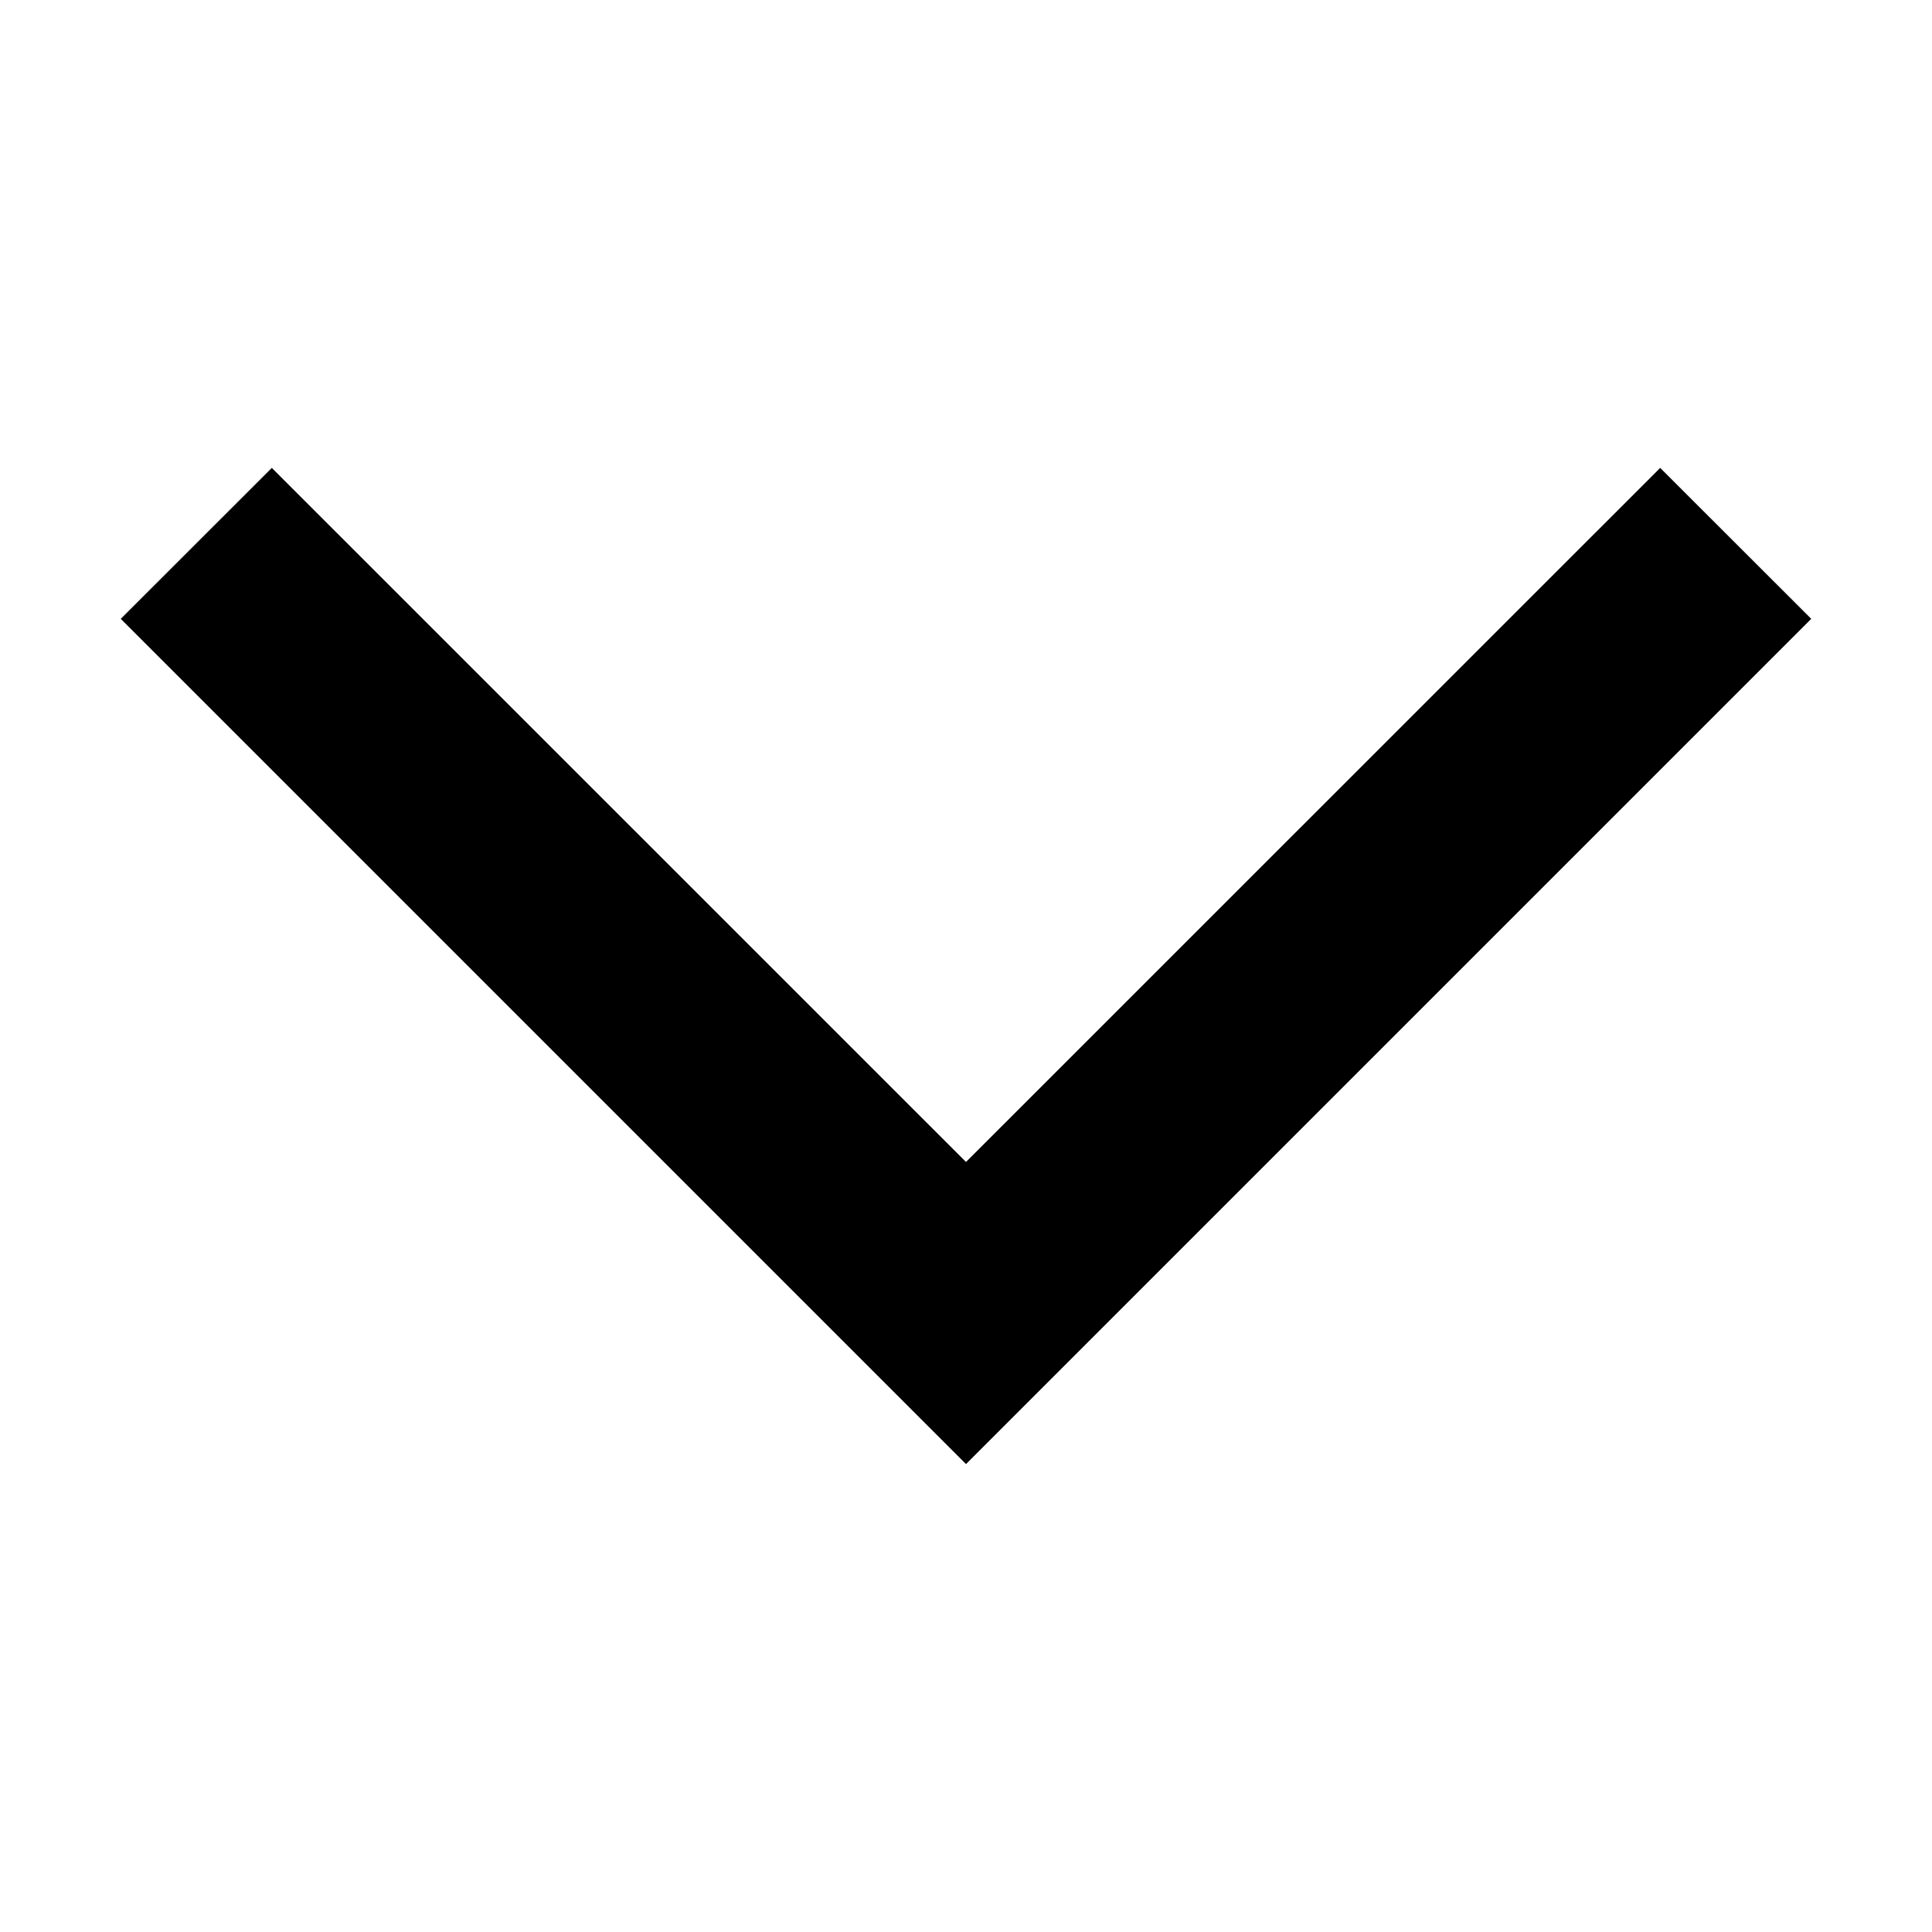
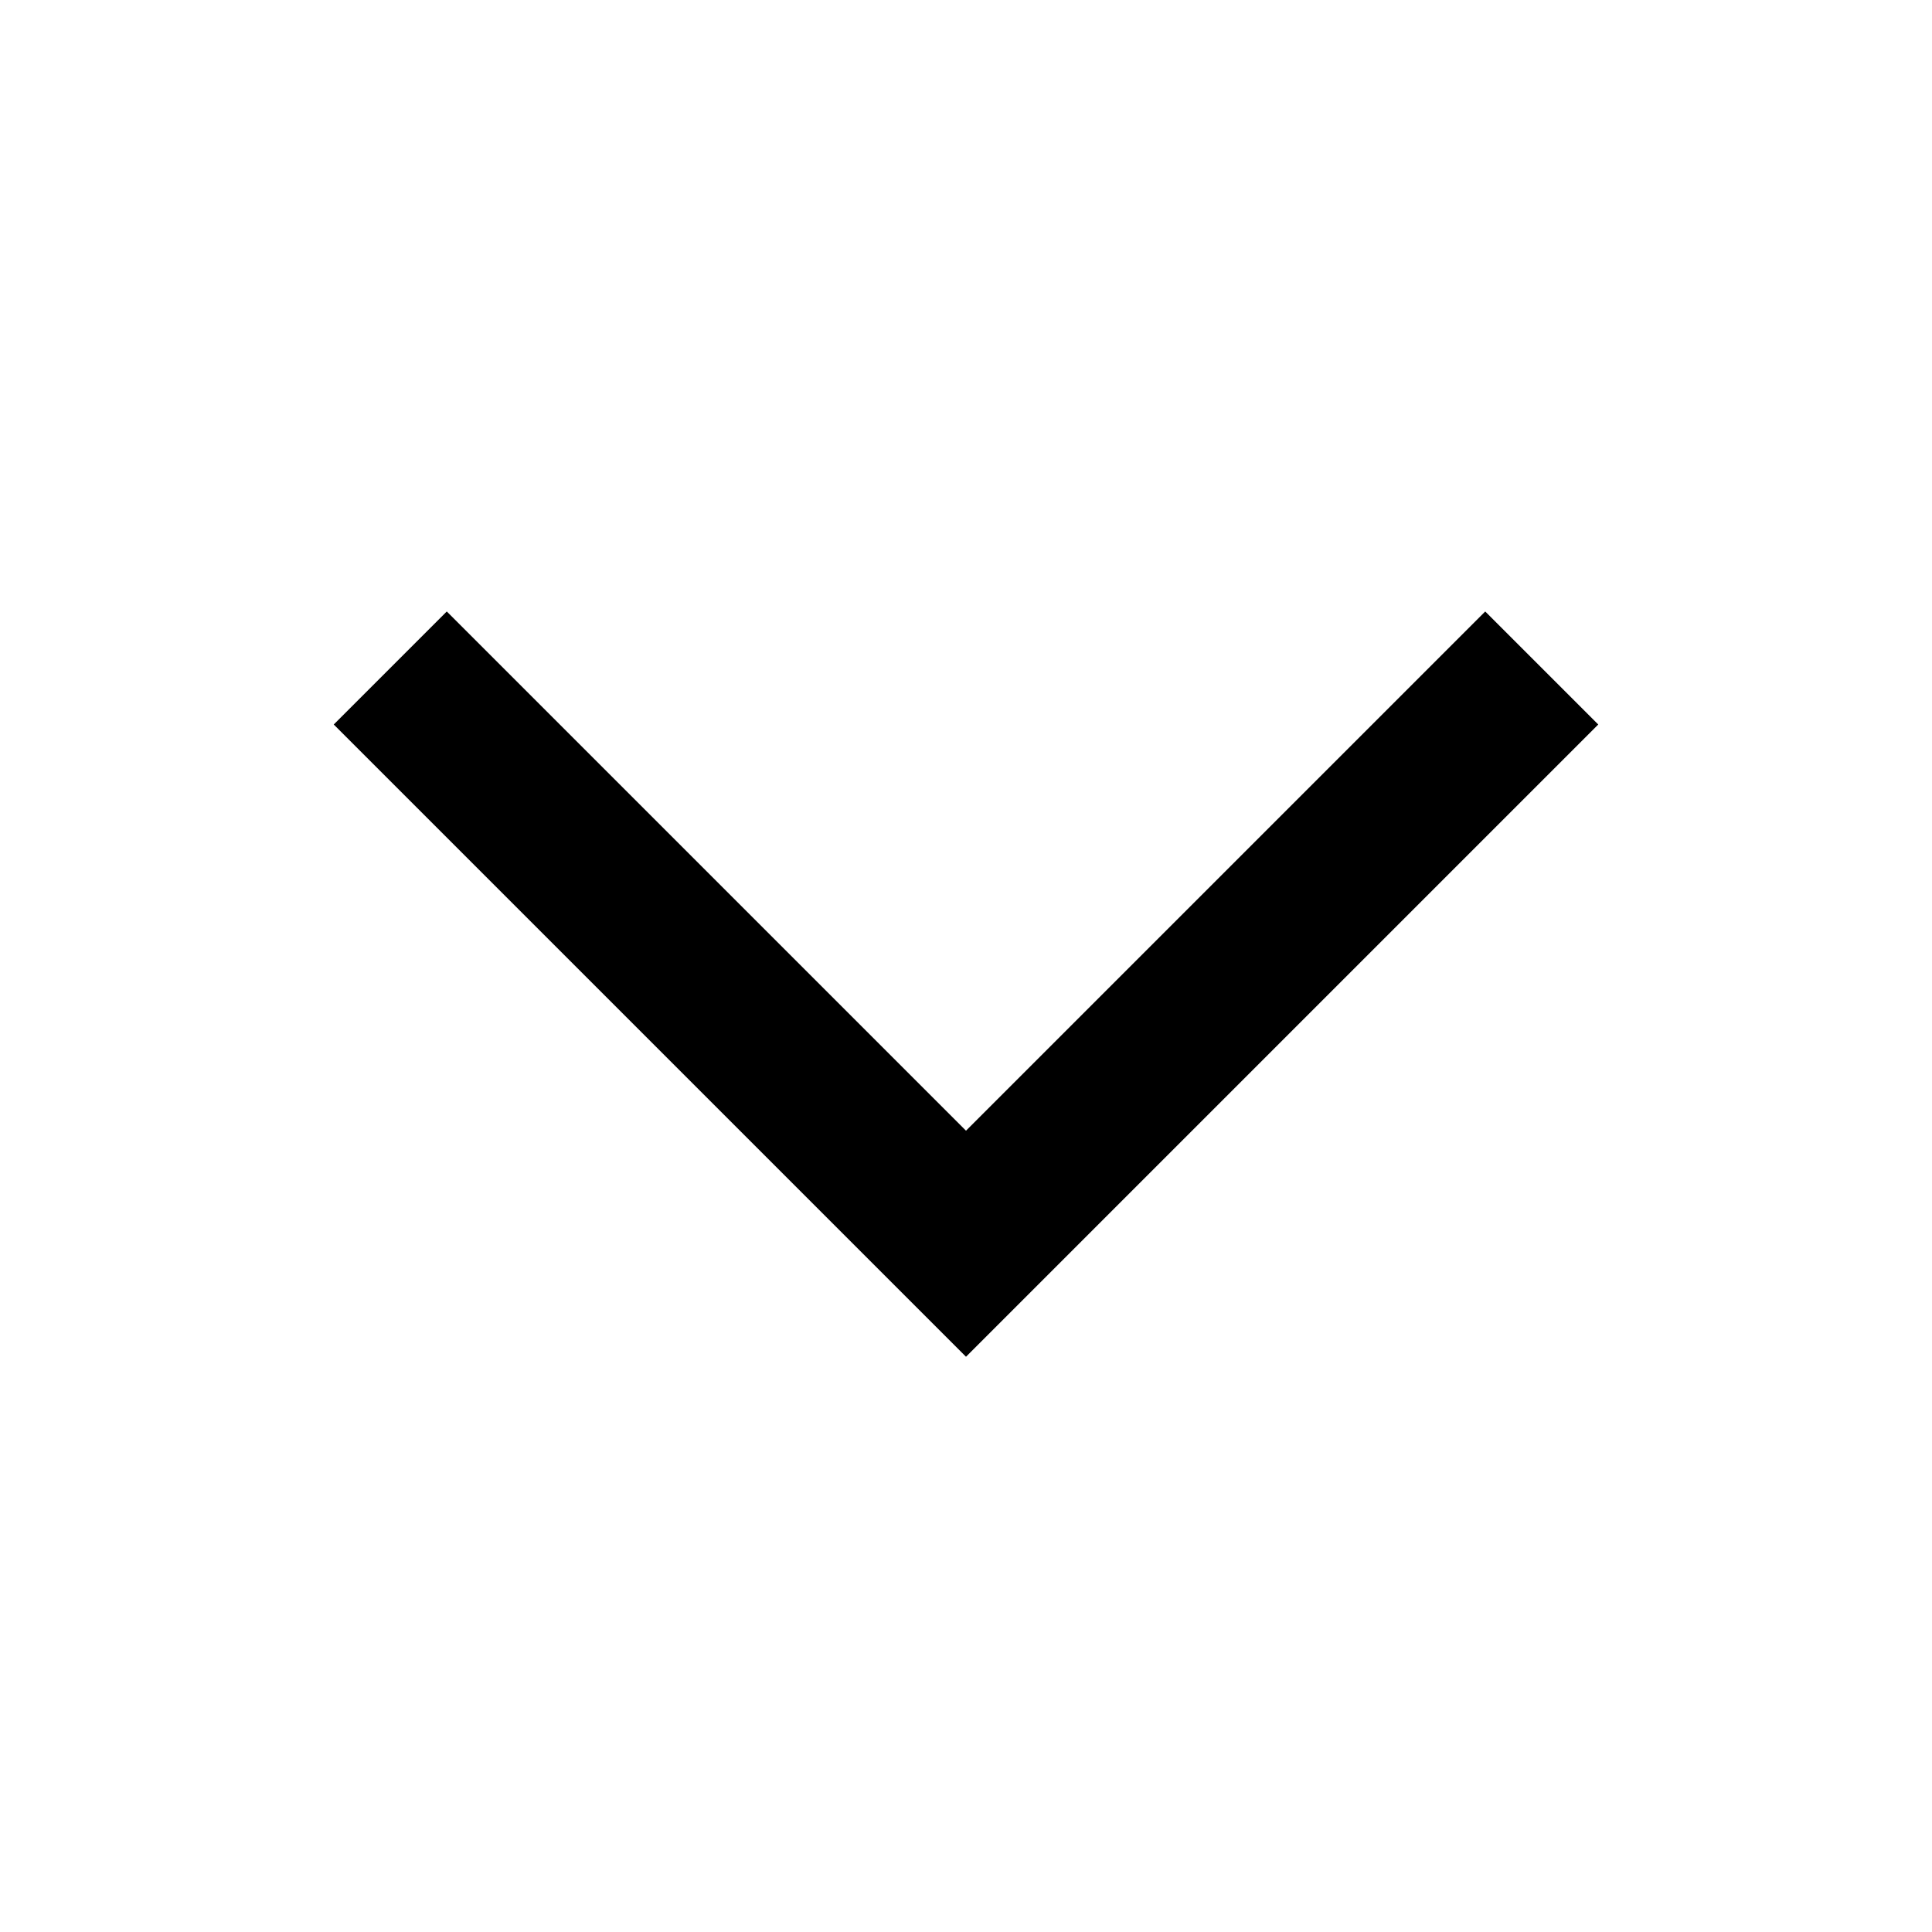
- <svg xmlns="http://www.w3.org/2000/svg" id="strib-chevron-down" viewBox="0 0 16 16" fill="currentcolor" class="strib-icon strib-chevron-down" width="16" height="16">
-   <path d="m15 5.125-1.251-1.25L8 9.623 2.251 3.875 1 5.125l7 7z" />
+ <svg xmlns="http://www.w3.org/2000/svg" id="strib-chevron-down" width="16" height="16" viewBox="0 0 16 16" fill="none" class="strib-icon strib-chevron-down">
+   <path fill-rule="evenodd" clip-rule="evenodd" d="M13.236 6L12.3 5.064L8 9.364L3.7 5.064L2.764 6L8 11.236L13.236 6Z" fill="currentcolor" />
</svg>
